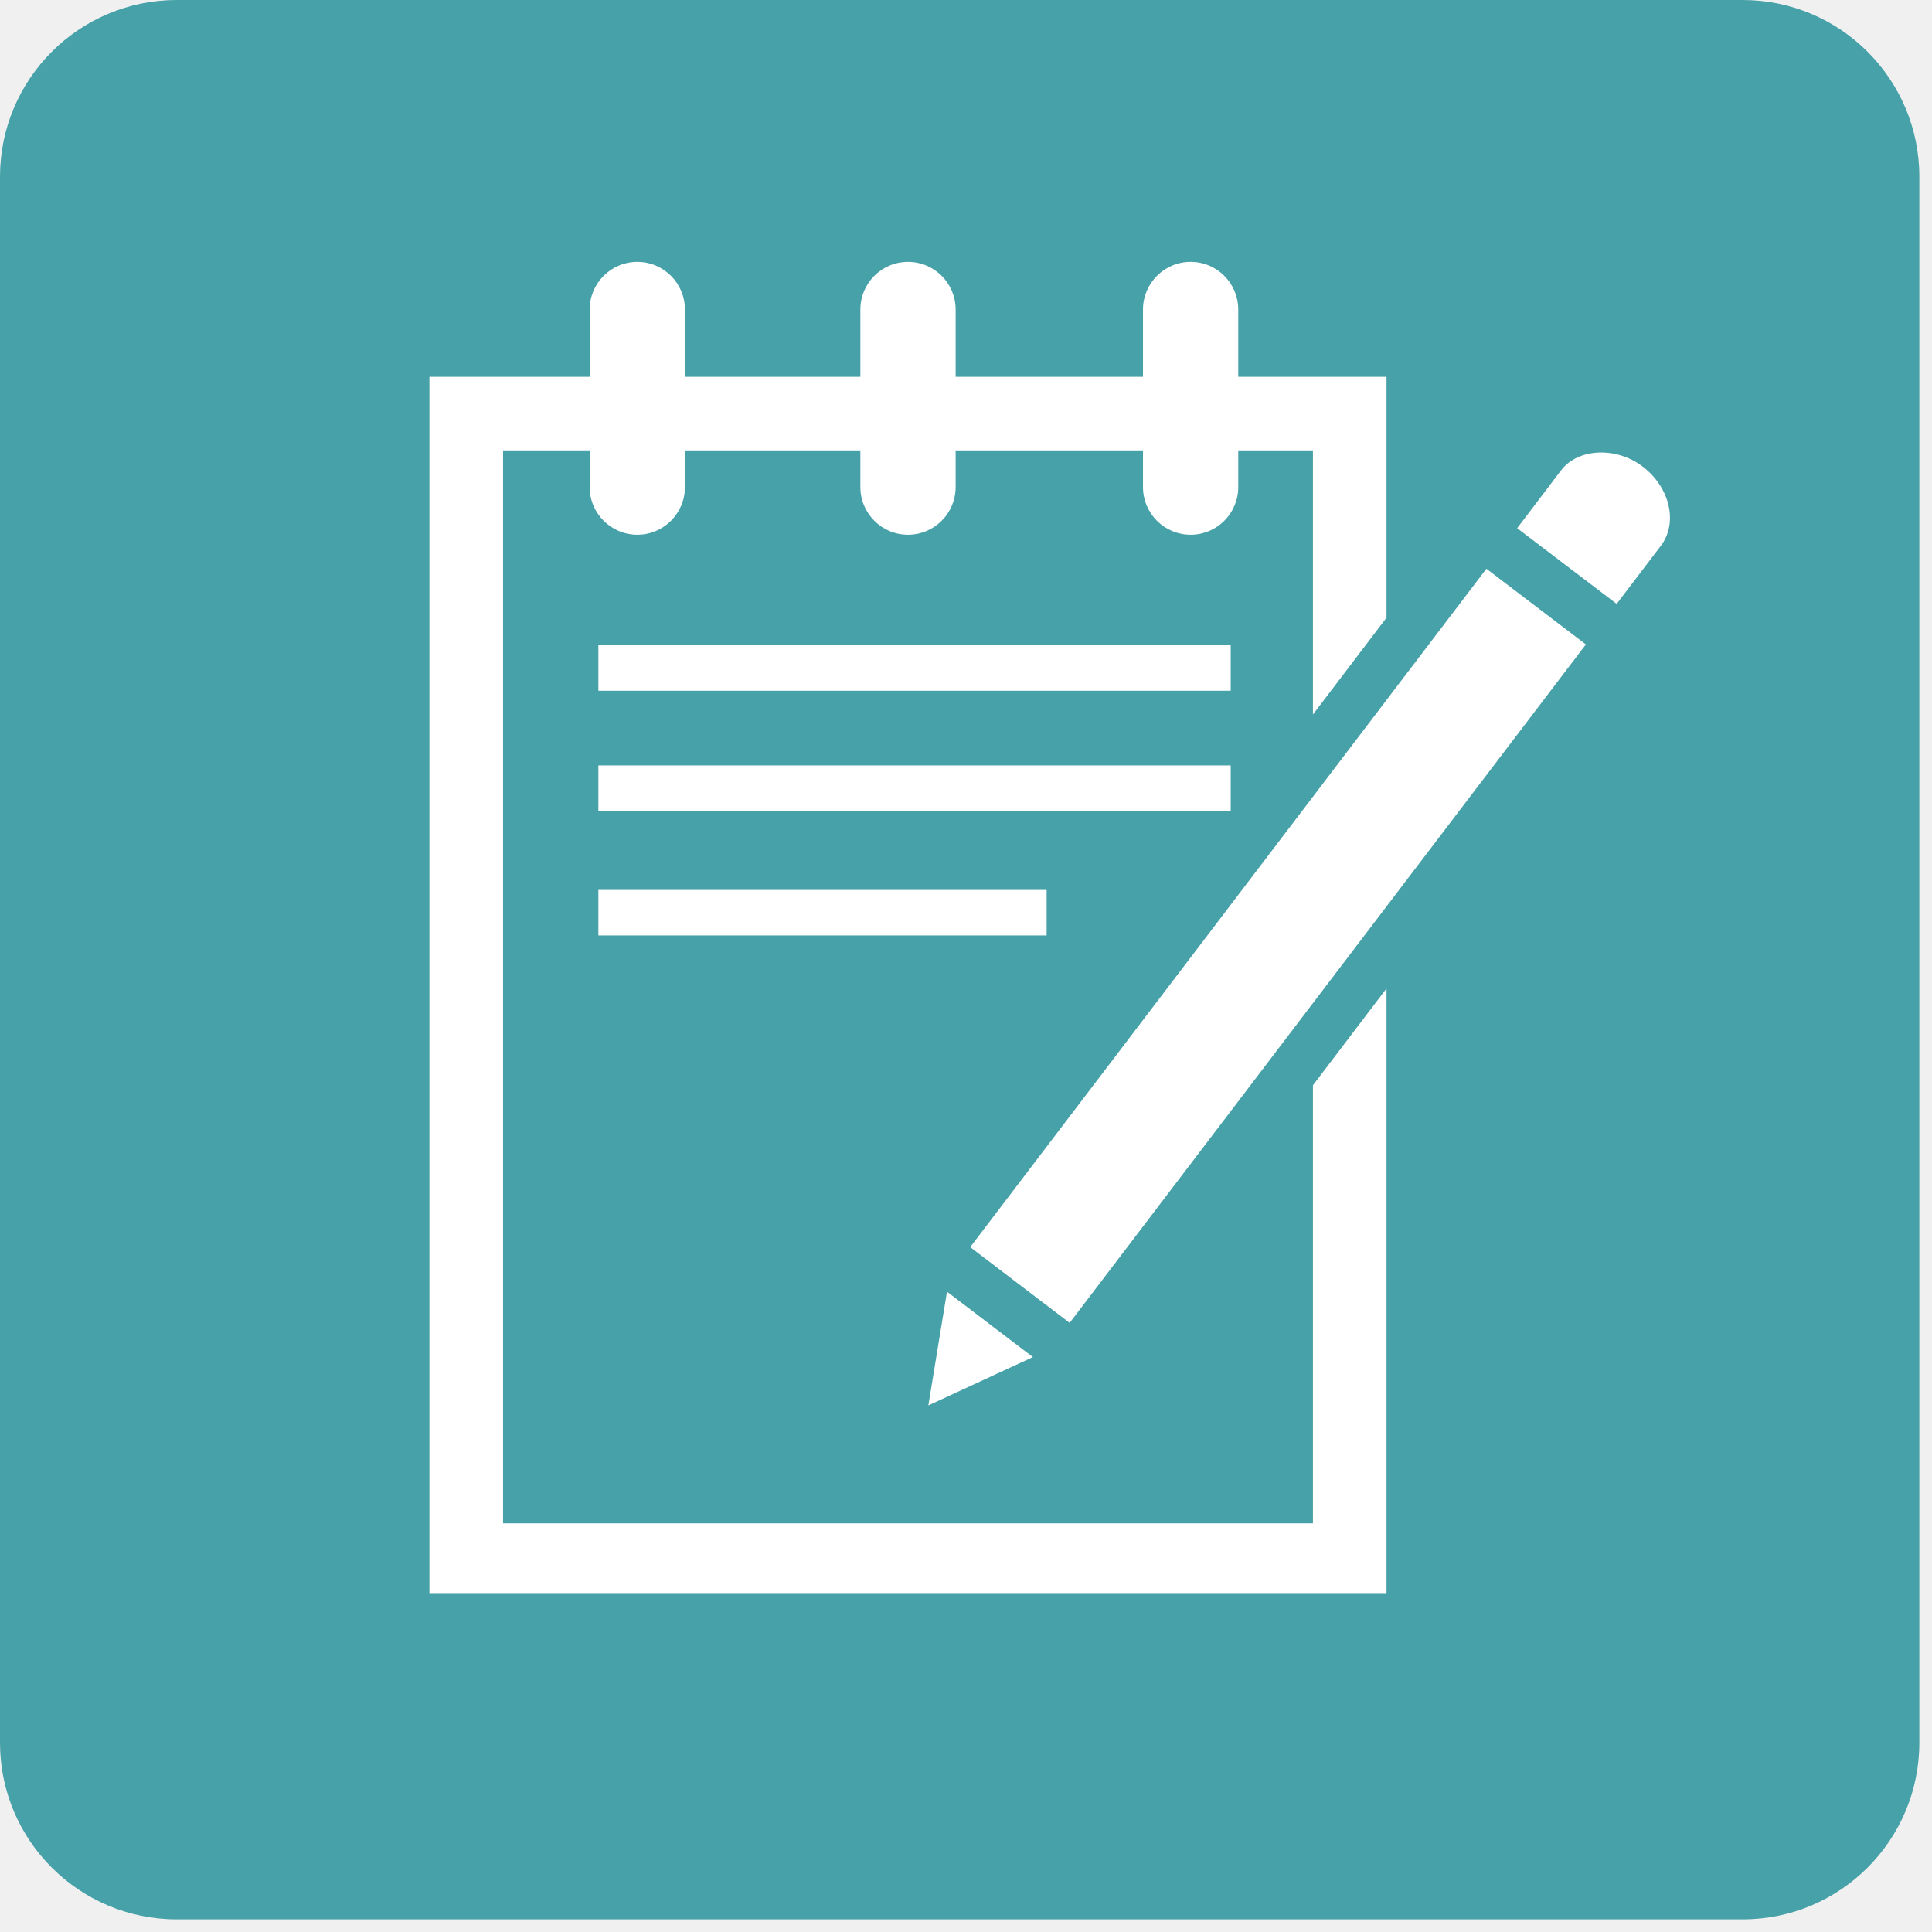
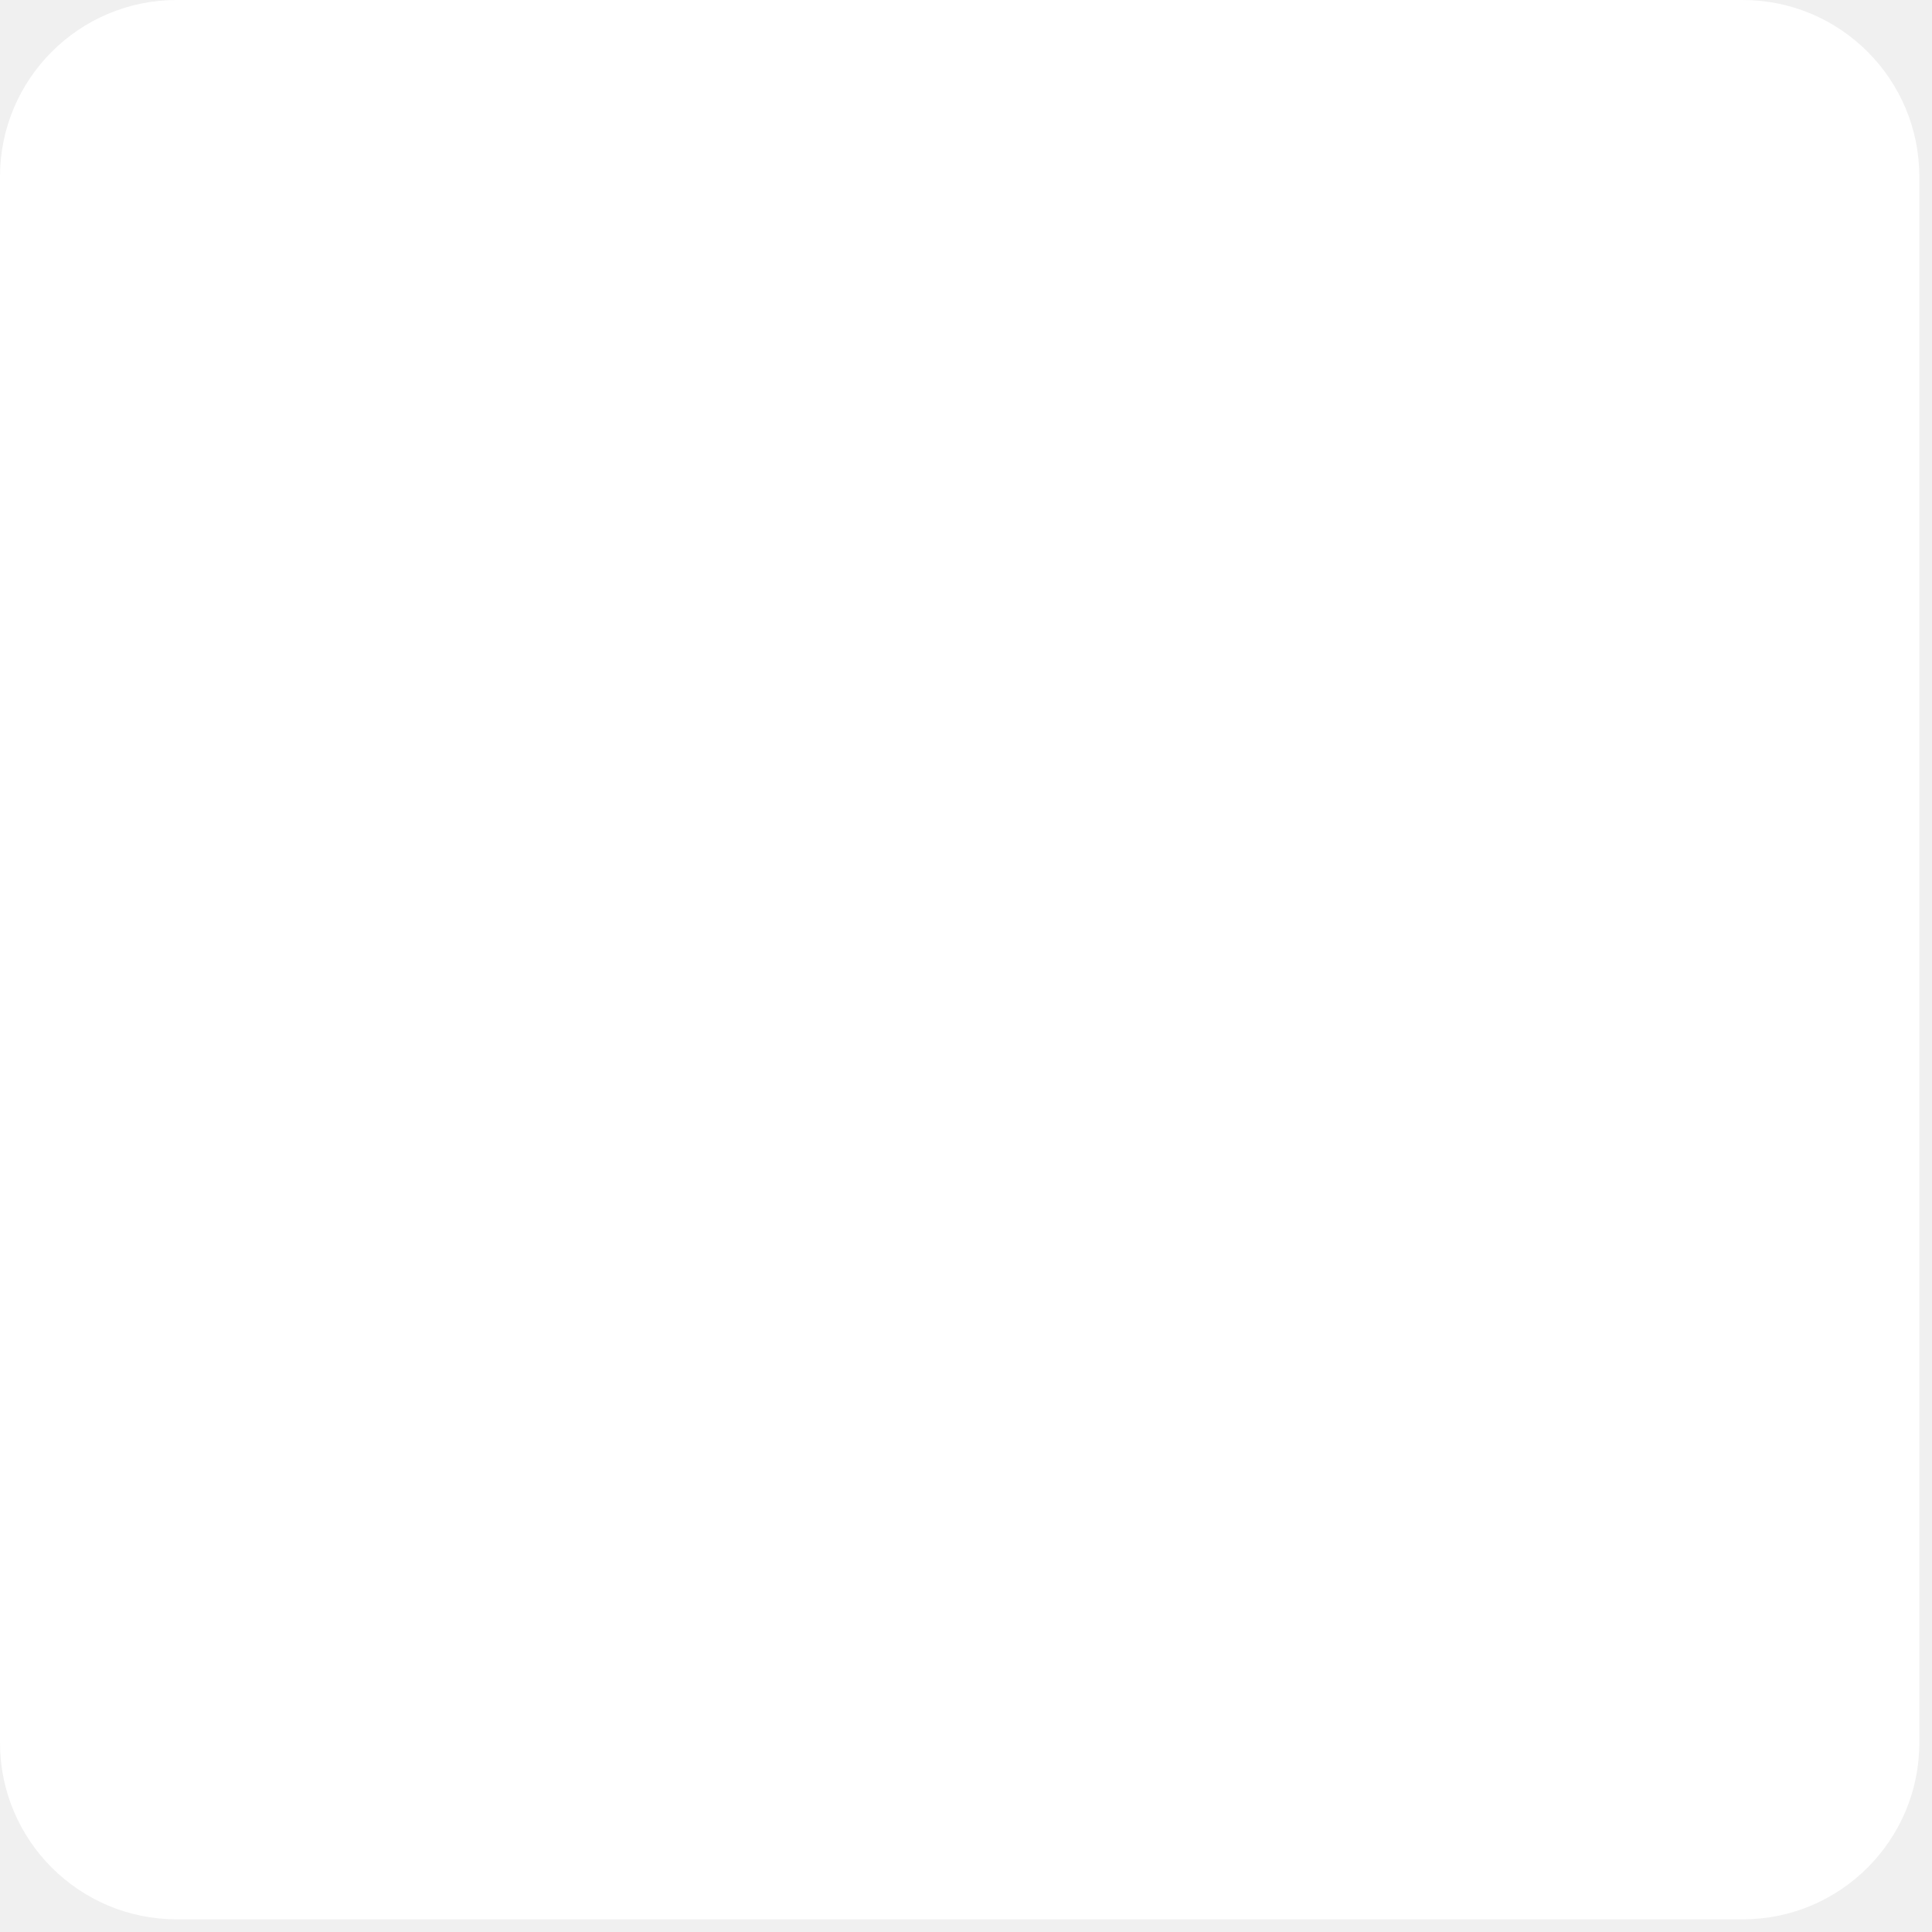
<svg xmlns="http://www.w3.org/2000/svg" width="163" zoomAndPan="magnify" viewBox="0 0 122.25 122.25" height="163" preserveAspectRatio="xMidYMid meet" version="1.0">
  <defs>
    <clipPath id="ca1feb8c7c">
      <path d="M 0 0 L 121.449 0 L 121.449 121.449 L 0 121.449 Z M 0 0 " clip-rule="nonzero" />
    </clipPath>
    <clipPath id="bbfdfc7ce5">
      <path d="M 11.18 0 L 110.27 0 C 116.445 0 121.449 5.008 121.449 11.18 L 121.449 110.27 C 121.449 116.445 116.445 121.449 110.27 121.449 L 11.18 121.449 C 5.008 121.449 0 116.445 0 110.27 L 0 11.18 C 0 5.008 5.008 0 11.18 0 Z M 11.18 0 " clip-rule="nonzero" />
    </clipPath>
    <clipPath id="69e7f175d4">
      <path d="M 27 16.57 L 88 16.57 L 88 100.805 L 27 100.805 Z M 27 16.57 " clip-rule="nonzero" />
    </clipPath>
    <clipPath id="46e6aea681">
      <path d="M 96 28 L 105.84 28 L 105.84 39 L 96 39 Z M 96 28 " clip-rule="nonzero" />
    </clipPath>
  </defs>
  <g clip-path="url(#ca1feb8c7c)">
    <g clip-path="url(#bbfdfc7ce5)">
-       <path fill="#47a1a8" d="M 0 0 L 121.449 0 L 121.449 121.449 L 0 121.449 Z M 0 0 " fill-opacity="1" fill-rule="nonzero" />
+       <path fill="#ffffff" d="M 0 0 L 121.449 0 L 121.449 121.449 L 0 121.449 Z M 0 0 " fill-opacity="1" fill-rule="nonzero" />
    </g>
  </g>
  <path fill="#ffffff" d="M 37.863 48.434 L 77.875 48.434 L 77.875 51.312 L 37.863 51.312 Z M 37.863 48.434 " fill-opacity="1" fill-rule="nonzero" />
  <g clip-path="url(#69e7f175d4)">
    <path fill="#ffffff" d="M 83.078 68.672 L 83.078 96.391 L 31.832 96.391 L 31.832 28.5 L 37.312 28.5 L 37.312 30.82 C 37.312 32.484 38.664 33.836 40.328 33.836 C 41.992 33.836 43.34 32.484 43.34 30.82 L 43.34 28.5 L 54.441 28.5 L 54.441 30.82 C 54.441 32.484 55.789 33.836 57.453 33.836 C 59.121 33.836 60.469 32.484 60.469 30.82 L 60.469 28.5 L 72.324 28.5 L 72.324 30.82 C 72.324 32.484 73.672 33.836 75.336 33.836 C 77.004 33.836 78.352 32.484 78.352 30.82 L 78.352 28.5 L 83.078 28.5 L 83.078 45.211 L 87.734 39.086 L 87.734 23.844 L 78.352 23.844 L 78.352 19.586 C 78.352 17.922 77.004 16.57 75.34 16.57 C 73.672 16.57 72.324 17.922 72.324 19.586 L 72.324 23.844 L 60.469 23.844 L 60.469 19.586 C 60.469 17.922 59.121 16.57 57.453 16.57 C 55.789 16.57 54.441 17.922 54.441 19.586 L 54.441 23.844 L 43.34 23.844 L 43.34 19.586 C 43.34 17.922 41.992 16.57 40.328 16.57 C 38.66 16.57 37.312 17.922 37.312 19.586 L 37.312 23.844 L 27.172 23.844 L 27.172 101.051 L 87.734 101.051 L 87.734 62.547 Z M 83.078 68.672 " fill-opacity="1" fill-rule="nonzero" />
  </g>
  <path fill="#ffffff" d="M 37.863 56.312 L 66.227 56.312 L 66.227 59.191 L 37.863 59.191 Z M 37.863 56.312 " fill-opacity="1" fill-rule="nonzero" />
  <path fill="#ffffff" d="M 37.863 40.828 L 77.875 40.828 L 77.875 43.707 L 37.863 43.707 Z M 37.863 40.828 " fill-opacity="1" fill-rule="nonzero" />
  <path fill="#ffffff" d="M 65.359 85.871 L 59.922 81.734 L 58.742 88.93 Z M 65.359 85.871 " fill-opacity="1" fill-rule="nonzero" />
  <path fill="#ffffff" d="M 100.348 40.777 L 67.684 83.707 L 61.391 78.914 L 94.055 35.988 Z M 100.348 40.777 " fill-opacity="1" fill-rule="nonzero" />
  <g clip-path="url(#46e6aea681)">
    <path fill="#ffffff" d="M 103.938 29.52 C 102.273 28.25 99.848 28.363 98.789 29.75 L 96 33.422 L 102.297 38.211 L 105.09 34.539 C 106.191 33.094 105.676 30.84 103.938 29.52 Z M 103.938 29.52 " fill-opacity="1" fill-rule="nonzero" />
  </g>
</svg>
